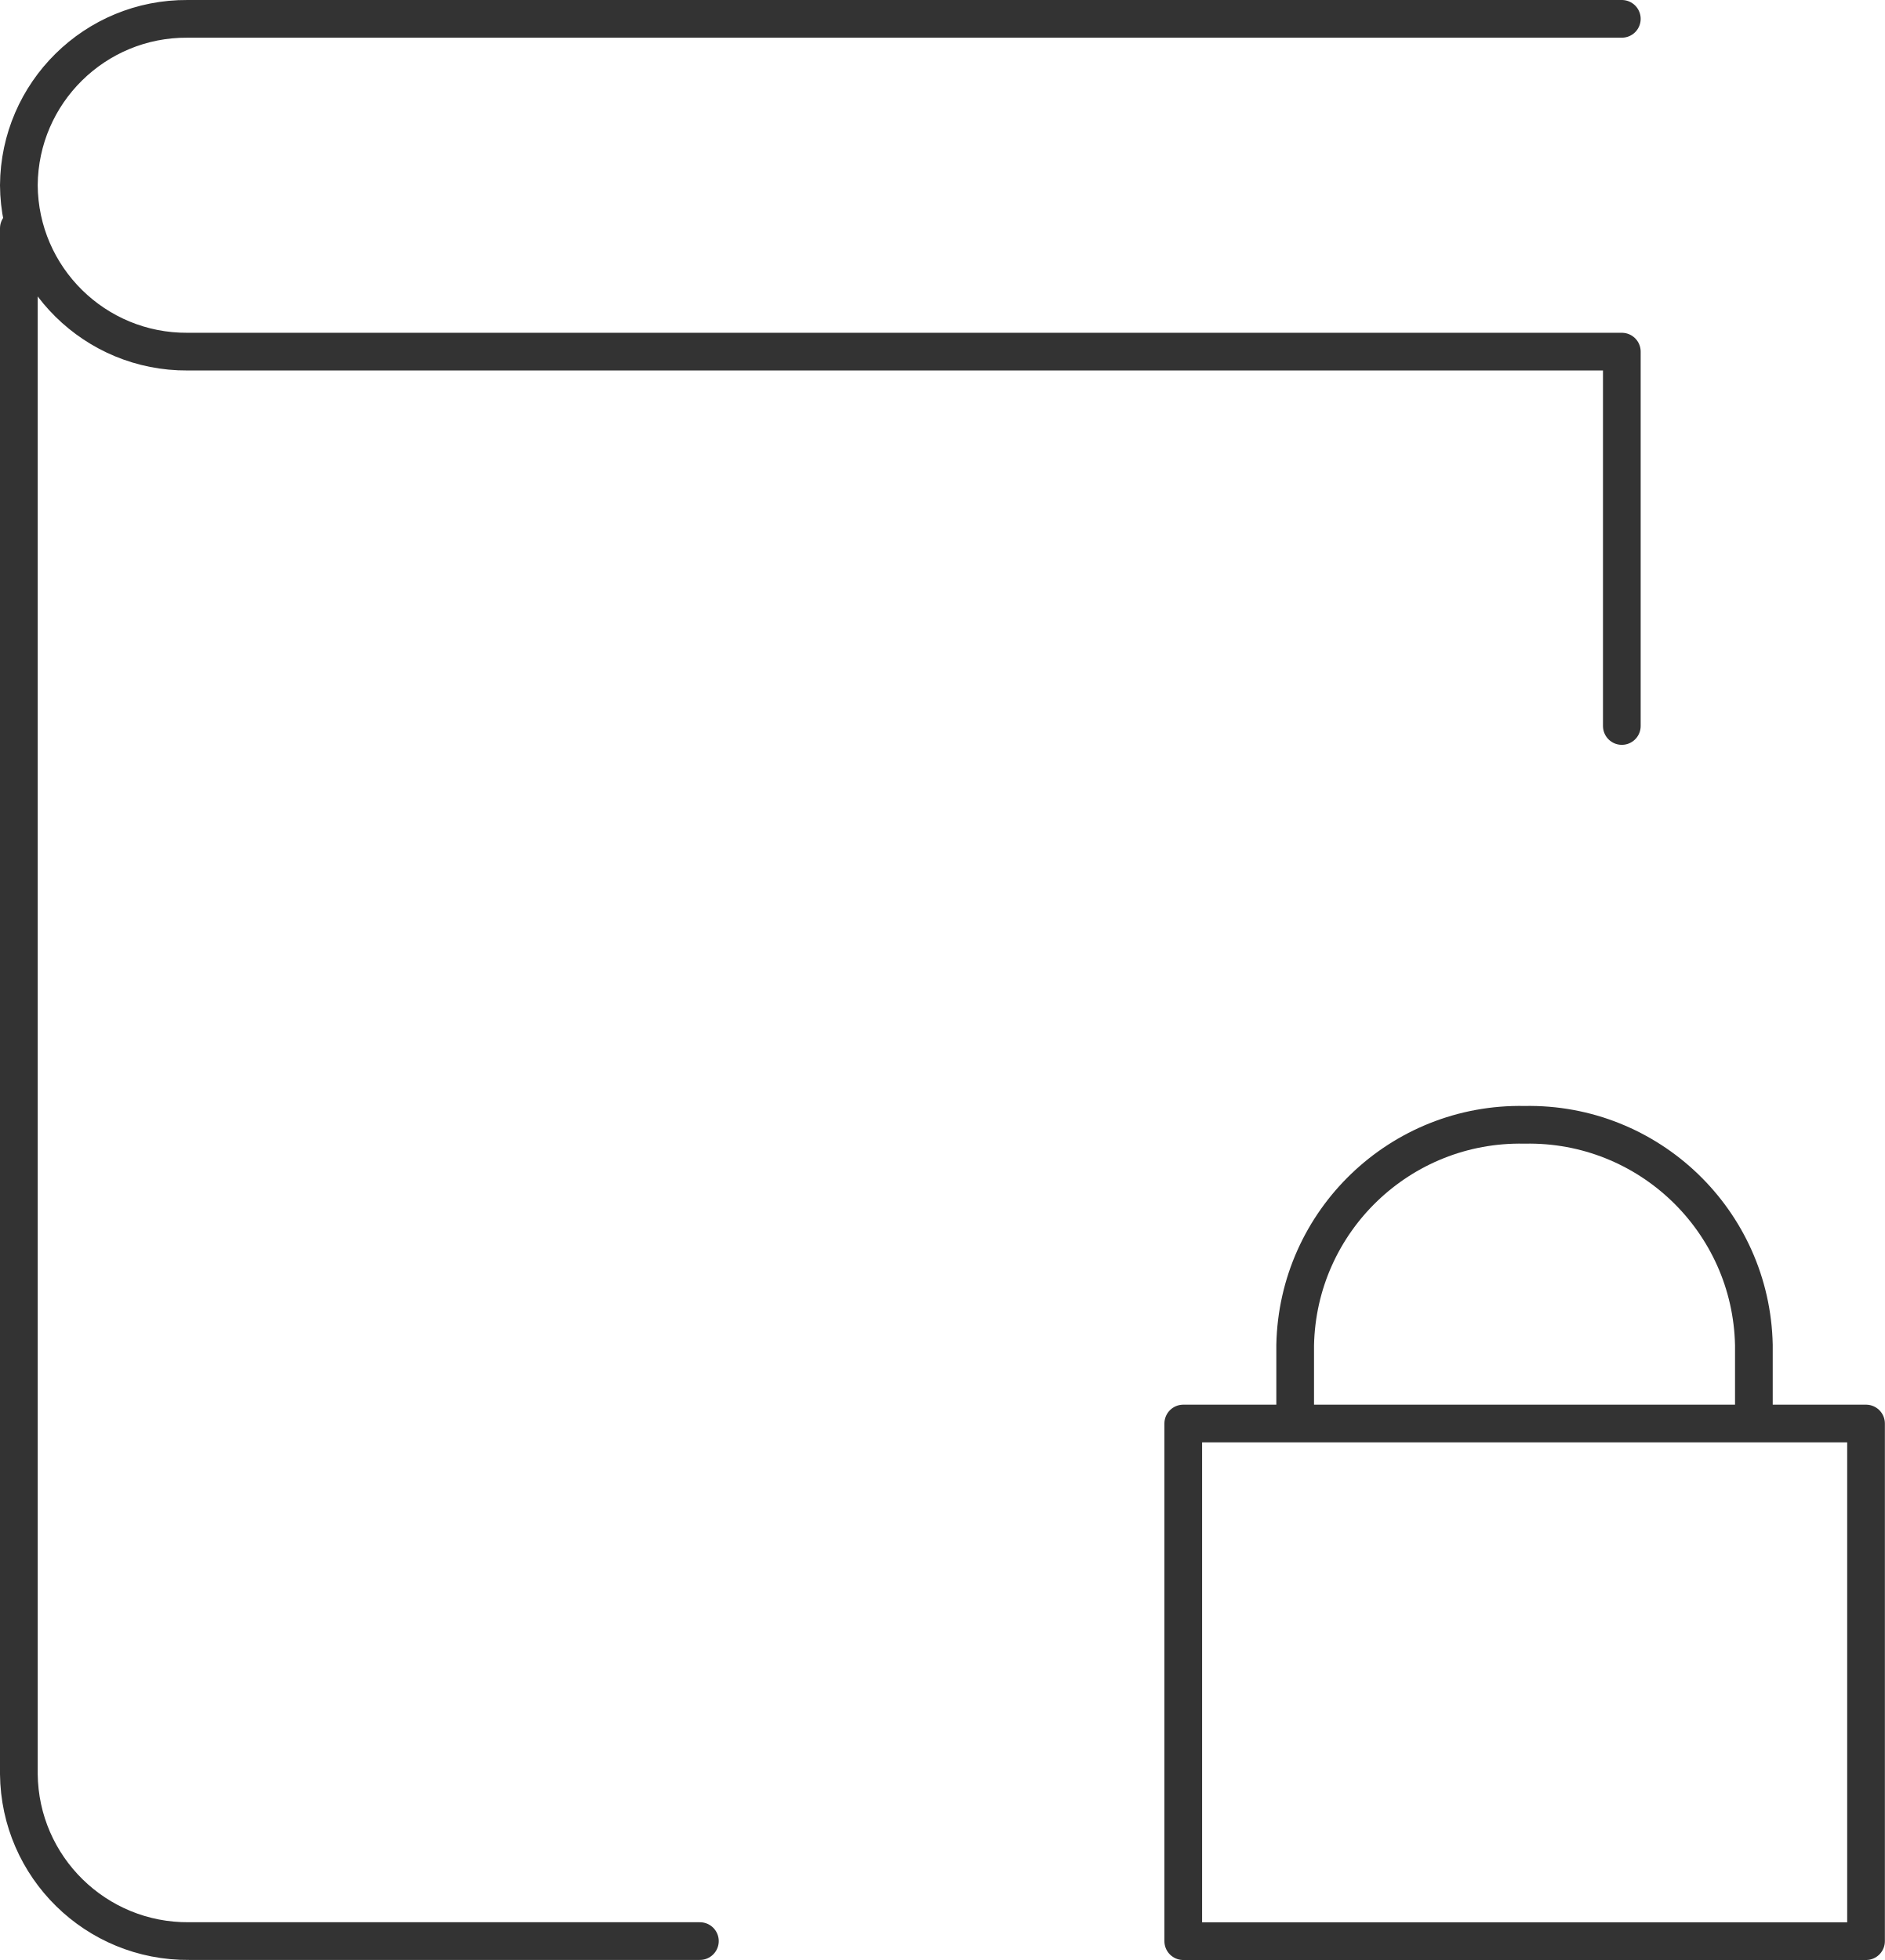
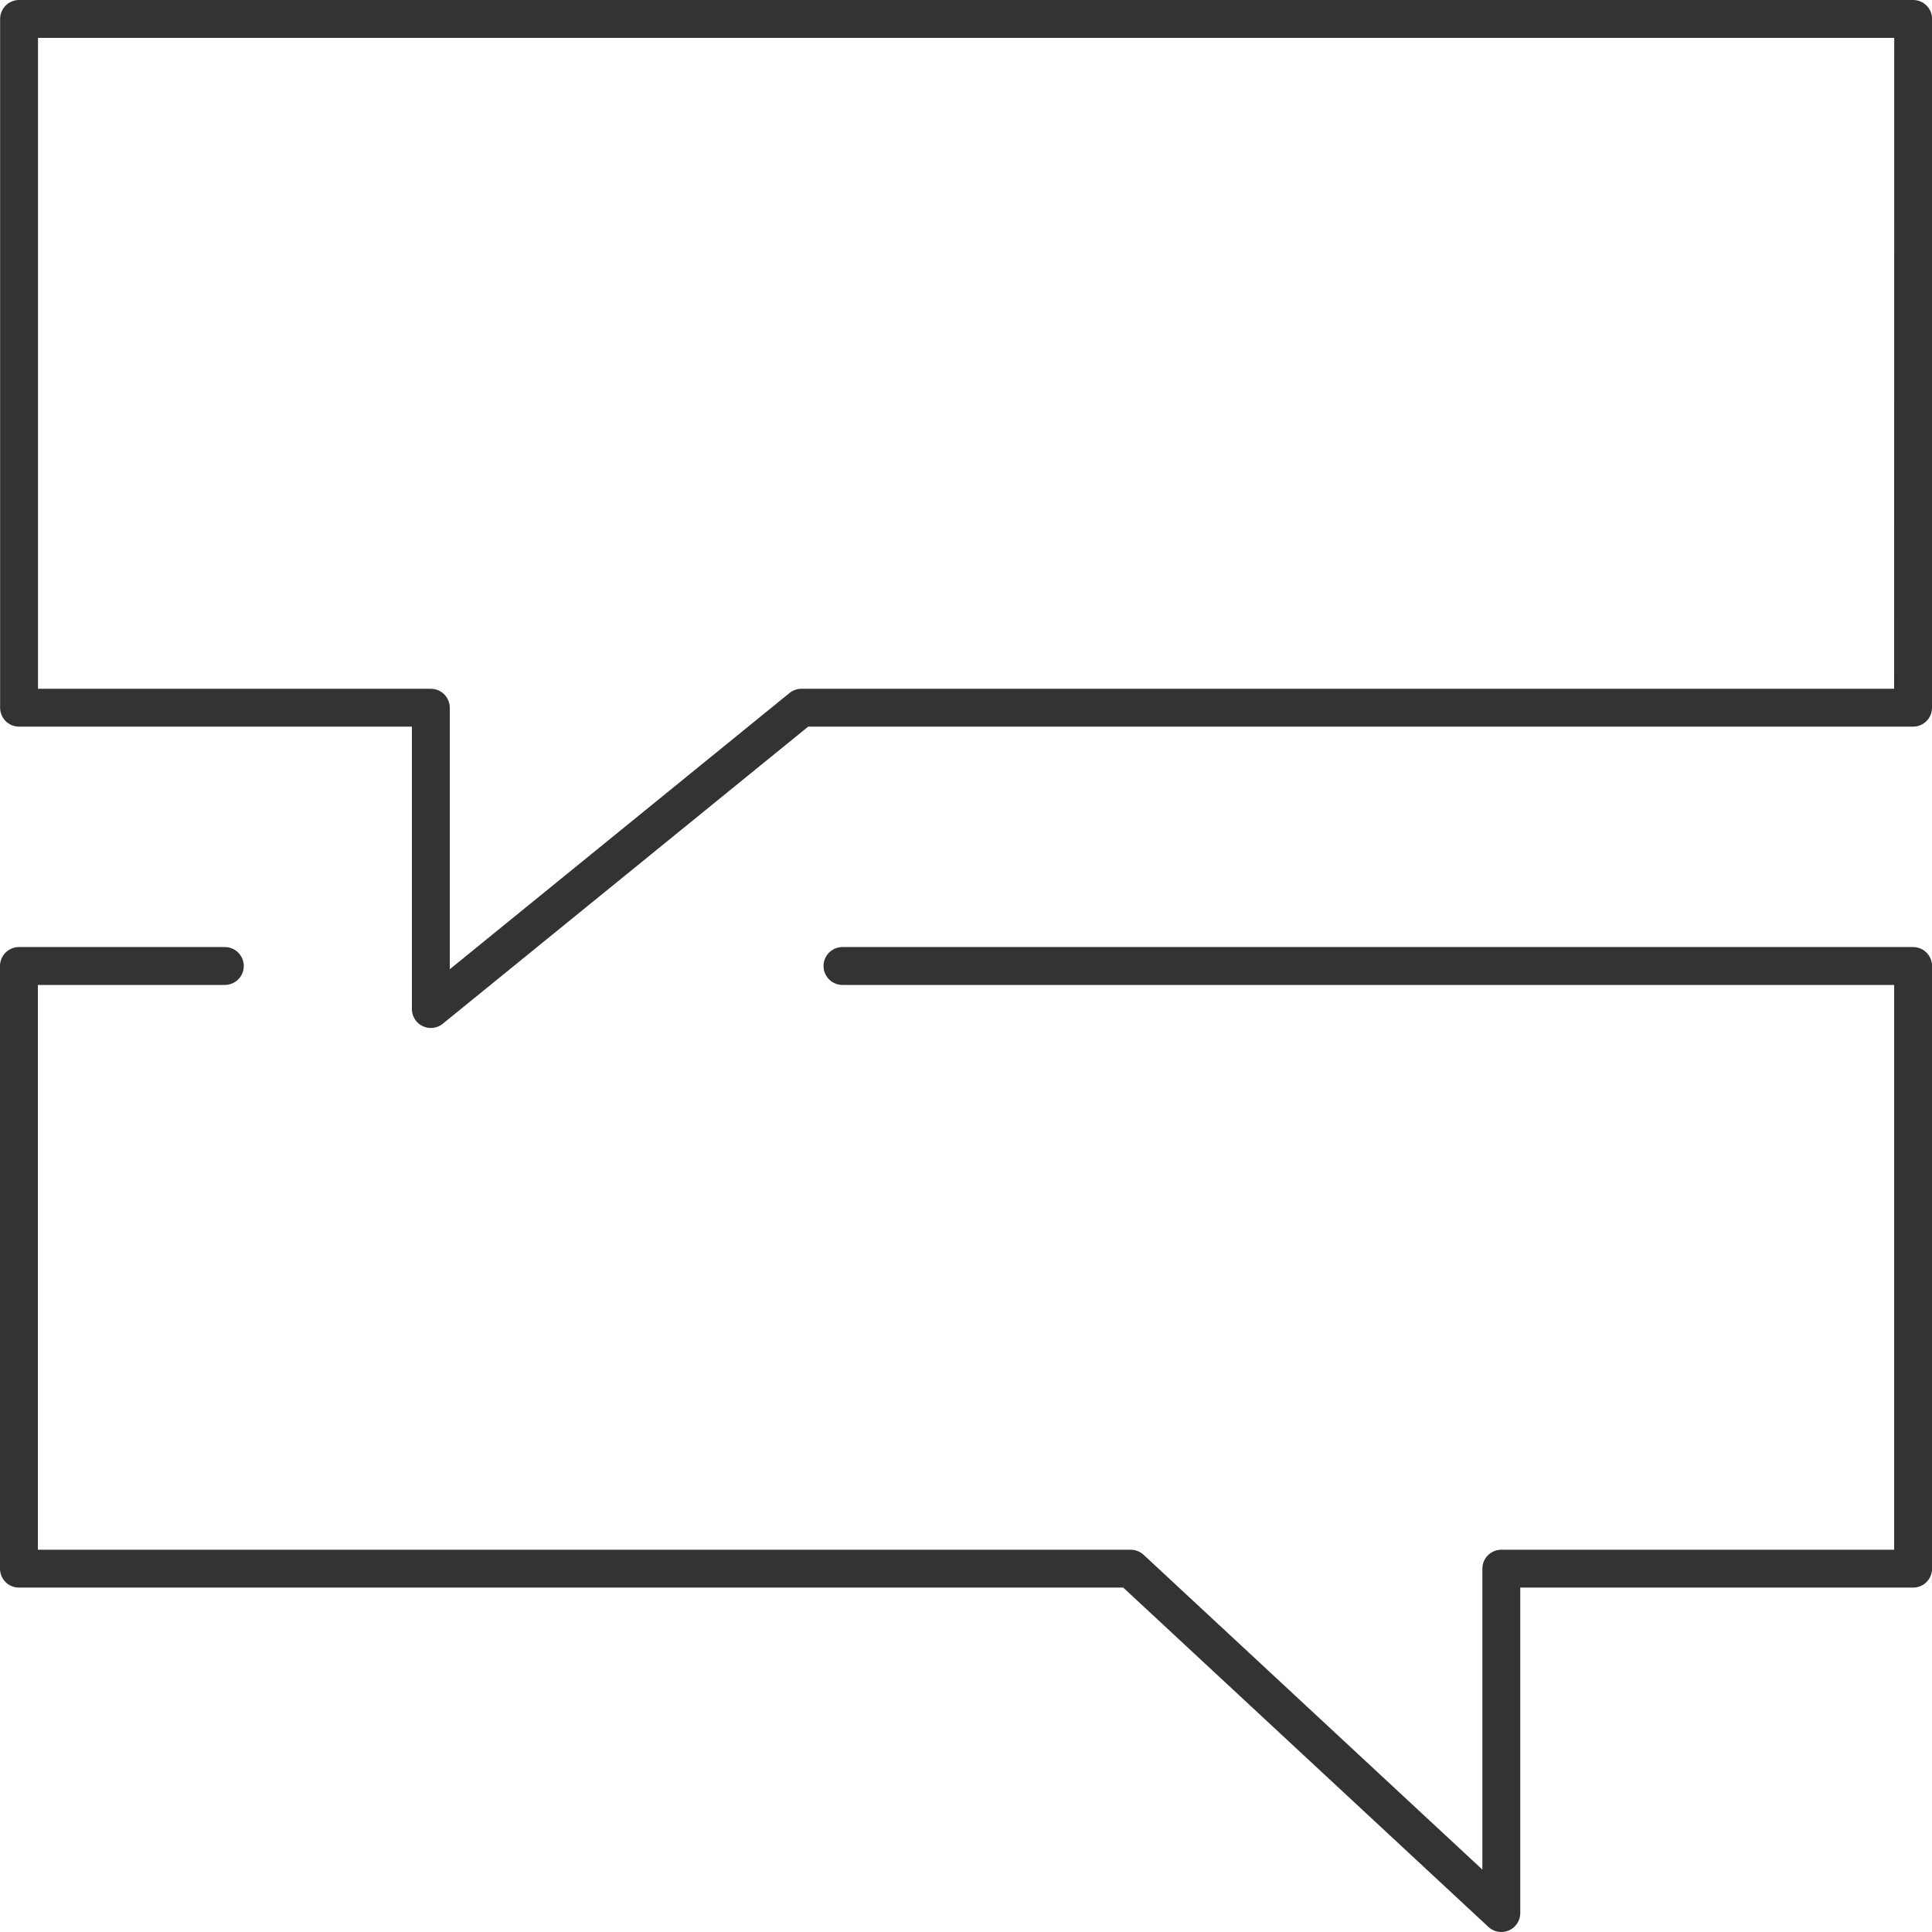
- <svg xmlns="http://www.w3.org/2000/svg" width="50" height="52">
+ <svg xmlns="http://www.w3.org/2000/svg" width="51" height="51">
  <defs>
    <style>.c1{fill:none;stroke:#333;stroke-linecap:round;stroke-linejoin:round}</style>
  </defs>
-   <path class="c1" d="M18.566 51.498H5.016A4.477 4.477 0 0 1 .5 47.065V6.058" />
-   <path class="c1" d="M43.022.5H4.976A4.446 4.446 0 0 0 .5 4.914a4.447 4.447 0 0 0 4.476 4.415h38.046v9.932M31.388 37.767H49.5V51.5H31.388zm2.969-.136v-1.947a5.967 5.967 0 0 1 6.084-5.842 5.967 5.967 0 0 1 6.084 5.842v1.947" />
+   <path class="c1" d="M50.5 18.682H21.156l-9.783 7.954v-7.954H.503V.5h50z" />
+   <path class="c1" d="M5.935 25.5H.5v15.909h29.348l9.783 9.091v-9.091h10.87V25.5H22.239" />
</svg>
